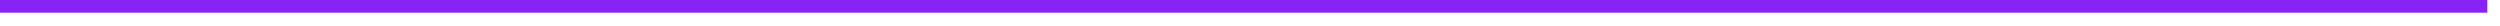
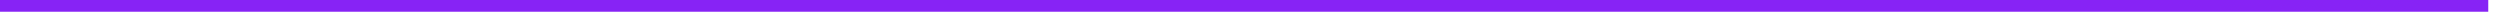
- <svg xmlns="http://www.w3.org/2000/svg" version="1.1" width="197px" height="2px">
-   <g transform="matrix(1 0 0 1 -245 -278 )">
-     <path d="M 245 278.5  L 441 278.5  " stroke-width="1" stroke="#8723f5" fill="none" />
+ <svg xmlns="http://www.w3.org/2000/svg" version="1.1" width="213px" height="2px">
+   <g transform="matrix(1 0 0 1 -188 -196 )">
+     <path d="M 188 196.5  L 400 196.5  " stroke-width="1" stroke="#8723f5" fill="none" />
  </g>
</svg>
